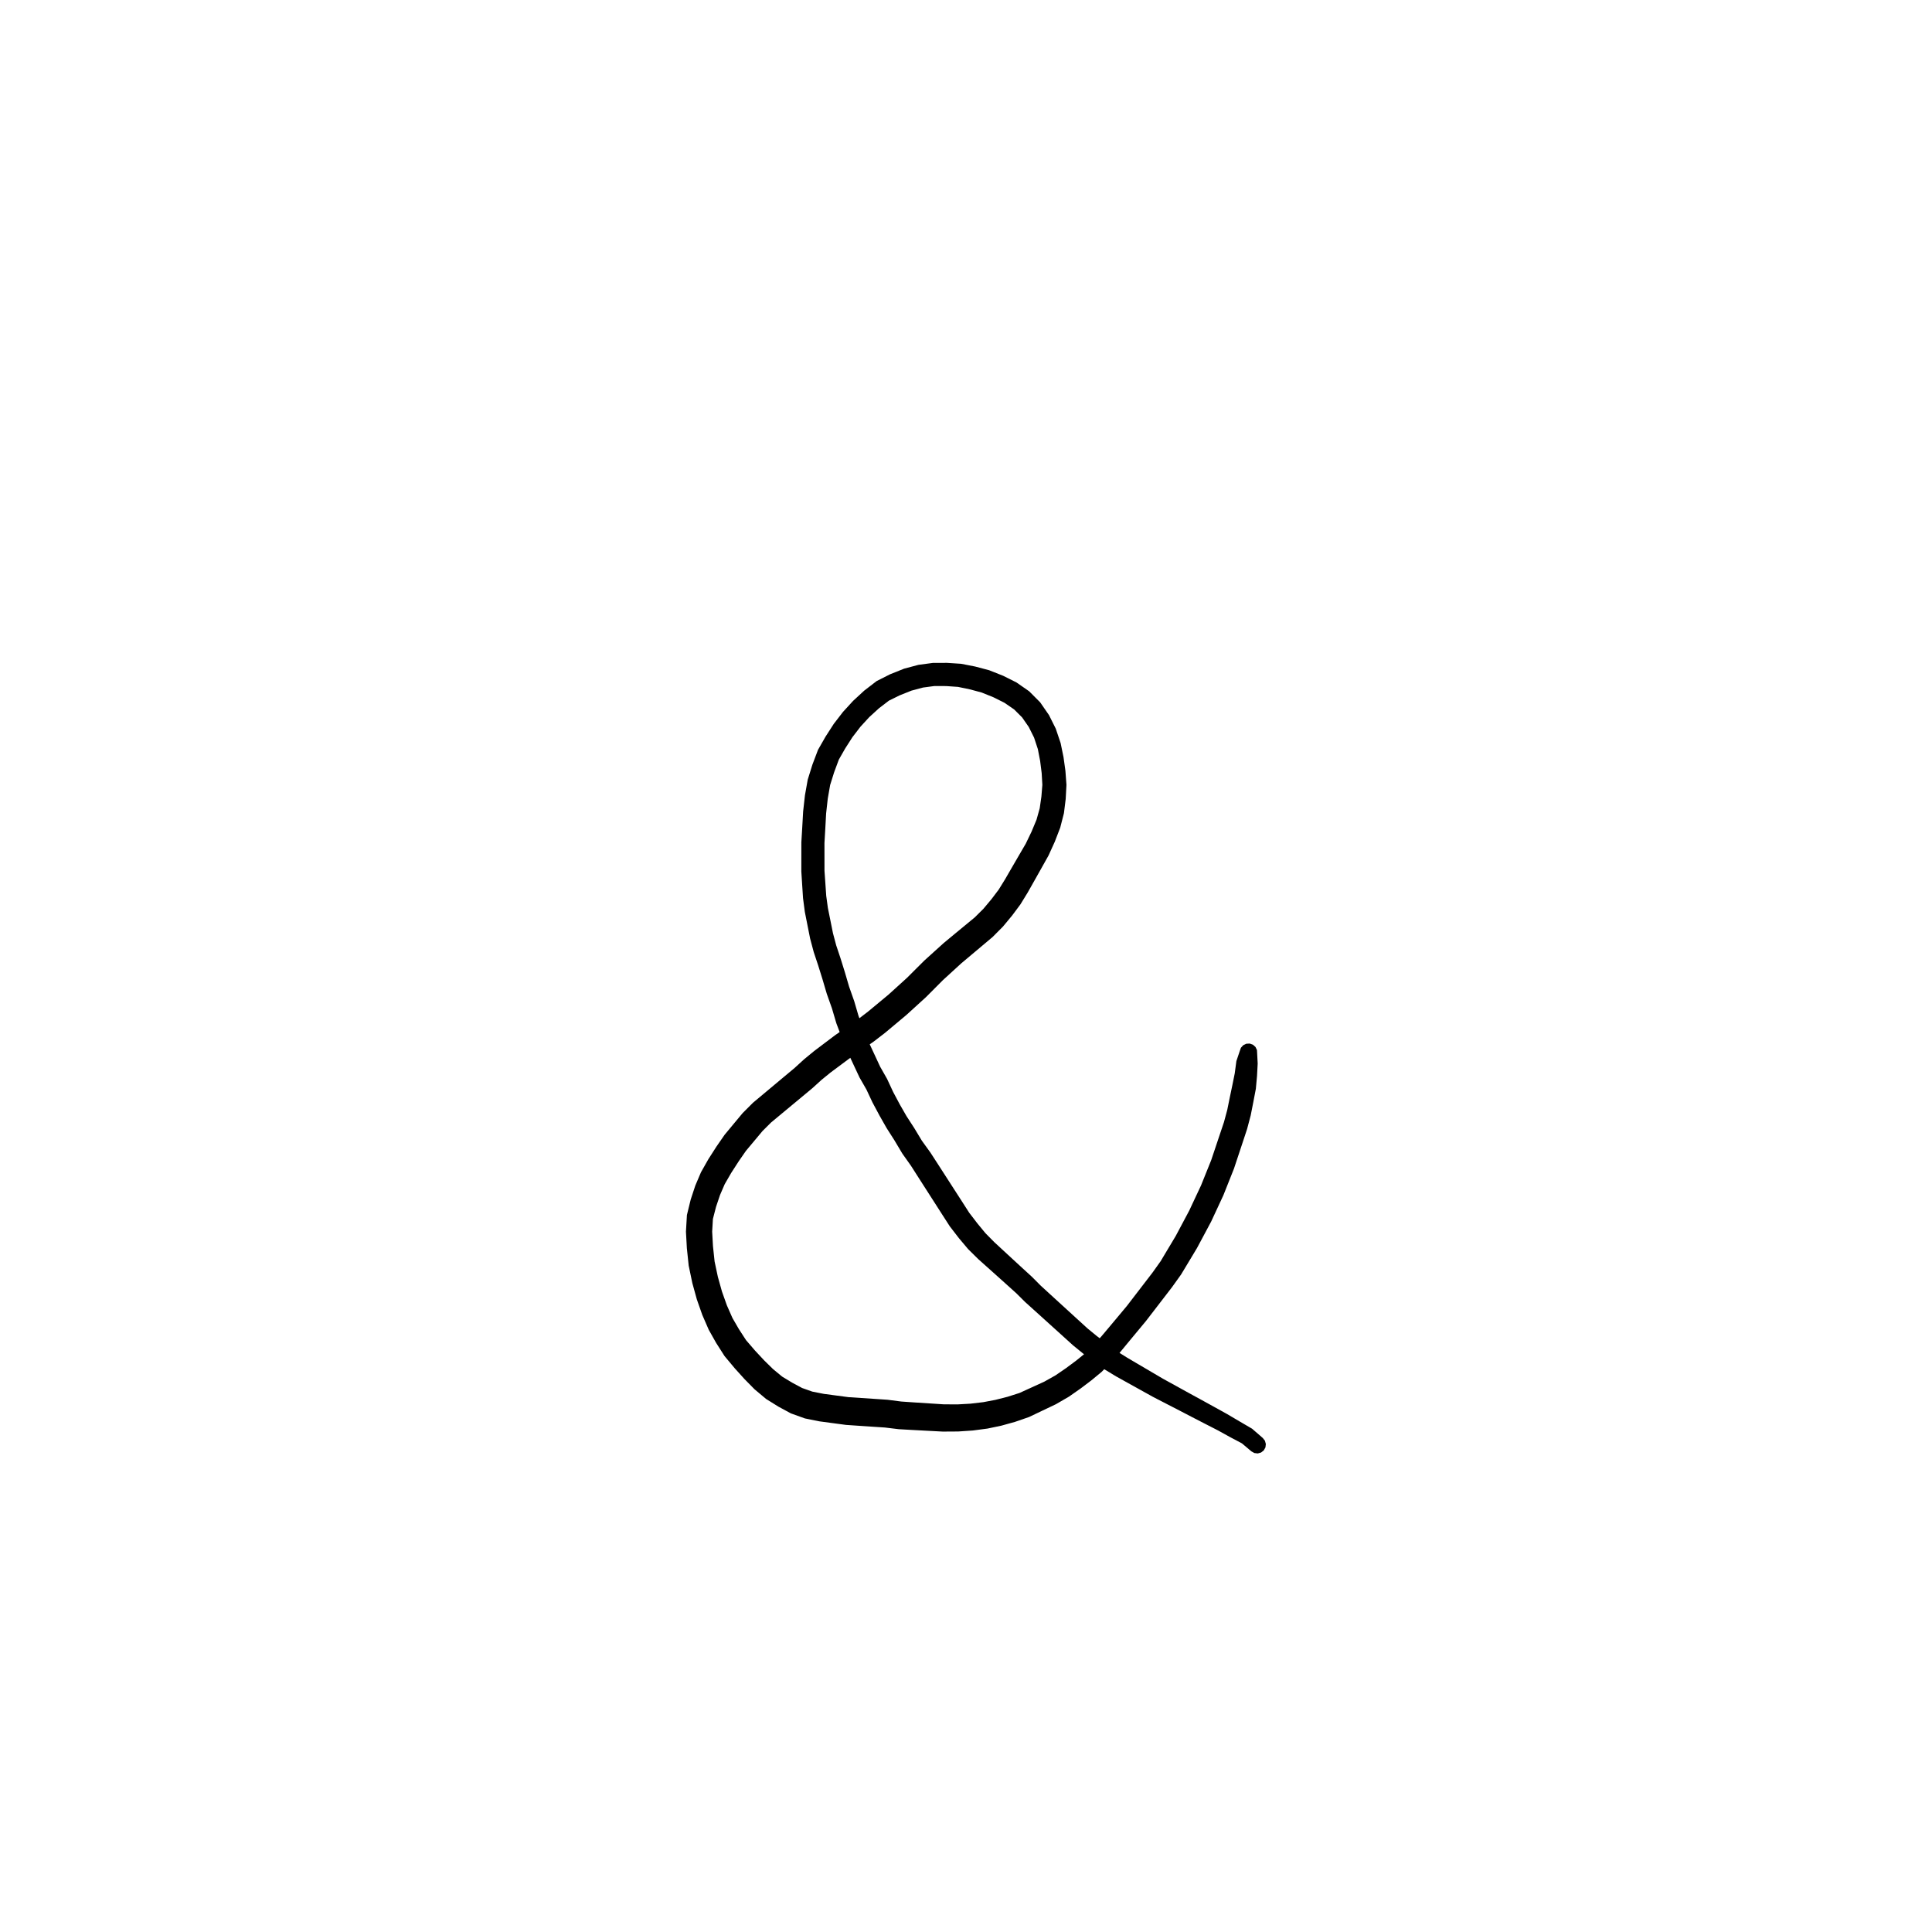
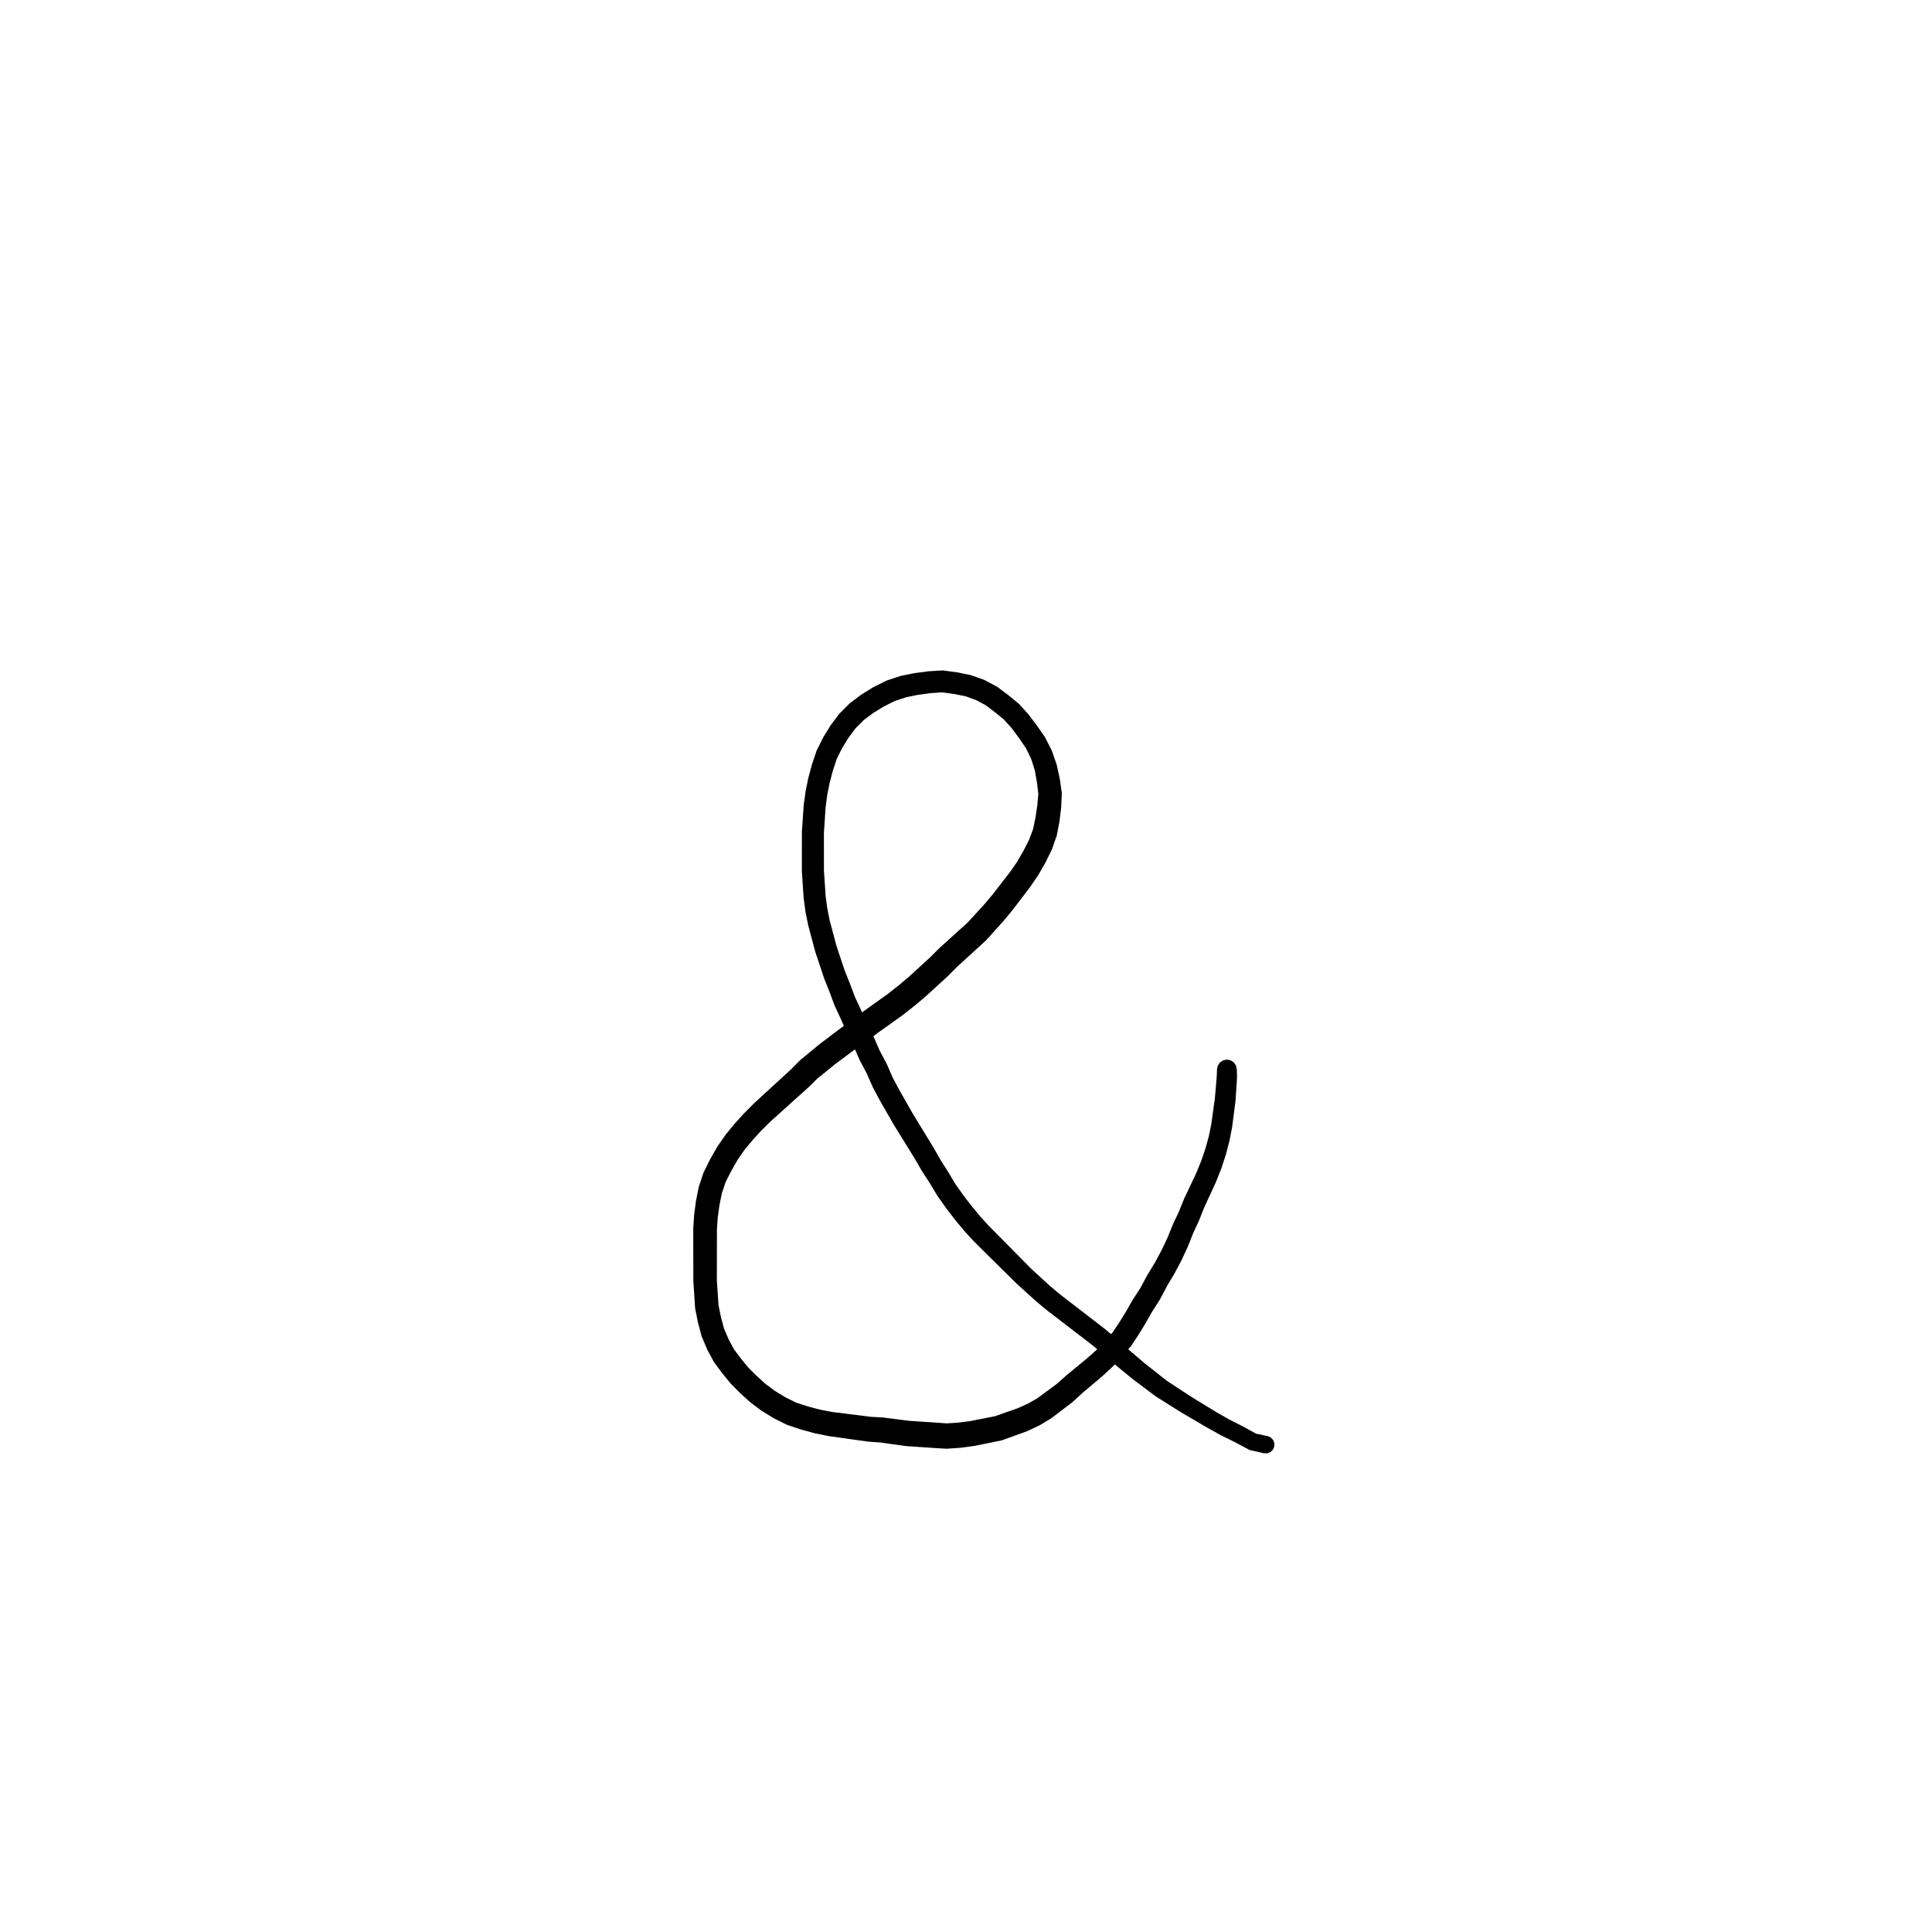
<svg xmlns="http://www.w3.org/2000/svg" viewBox="0 0 300 300" width="300" height="300">
-   <path d="M 196.088 223.295 L 194.426 221.853 L 192.419 220.68 L 190.546 219.575 L 188.536 218.461 L 186.542 217.363 L 184.544 216.271 L 182.55 215.17 L 180.576 214.083 L 178.735 213 L 176.873 211.906 L 175.035 210.824 L 173.391 209.797 L 171.856 208.627 L 170.282 207.436 L 168.875 206.282 L 167.437 204.969 L 165.967 203.626 L 164.497 202.283 L 163.028 200.94 L 161.59 199.622 L 160.255 198.278 L 158.756 196.906 L 157.291 195.558 L 155.828 194.207 L 154.399 192.885 L 153.023 191.492 L 151.768 189.969 L 150.5 188.316 L 149.338 186.505 L 148.13 184.632 L 146.923 182.758 L 145.715 180.884 L 144.479 178.975 L 143.149 177.13 L 141.961 175.162 L 140.759 173.306 L 139.721 171.498 L 138.685 169.552 L 137.74 167.52 L 136.671 165.643 L 135.768 163.7 L 134.853 161.736 L 134.079 159.792 L 133.306 157.73 L 132.644 155.467 L 131.842 153.19 L 131.185 150.945 L 130.506 148.771 L 129.847 146.798 L 129.341 144.899 L 128.949 142.947 L 128.554 140.996 L 128.297 139.106 L 128.162 137.157 L 128.026 135.21 L 128.024 133.125 L 128.022 130.901 L 128.151 128.674 L 128.281 126.309 L 128.536 124.003 L 128.904 121.895 L 129.526 119.912 L 130.257 117.943 L 131.232 116.236 L 132.37 114.461 L 133.616 112.84 L 134.986 111.348 L 136.483 109.983 L 138.032 108.795 L 139.686 107.979 L 141.528 107.242 L 143.321 106.763 L 145.097 106.526 L 146.927 106.533 L 148.756 106.66 L 150.591 107.039 L 152.436 107.536 L 154.273 108.278 L 155.963 109.122 L 157.467 110.156 L 158.709 111.392 L 159.75 112.893 L 160.57 114.536 L 161.157 116.319 L 161.512 118.159 L 161.751 120.05 L 161.856 121.875 L 161.707 123.695 L 161.445 125.517 L 160.949 127.288 L 160.182 129.129 L 159.28 131.005 L 158.234 132.798 L 157.149 134.666 L 156.085 136.507 L 155.077 138.139 L 153.954 139.623 L 152.703 141.116 L 151.357 142.453 L 149.815 143.724 L 148.201 145.056 L 146.557 146.418 L 145.045 147.783 L 143.532 149.152 L 142.154 150.524 L 140.85 151.827 L 139.412 153.132 L 137.972 154.439 L 136.396 155.747 L 134.818 157.055 L 133.15 158.337 L 131.453 159.511 L 129.681 160.742 L 128.044 161.976 L 126.408 163.214 L 124.859 164.487 L 123.383 165.834 L 121.811 167.146 L 120.206 168.488 L 118.601 169.83 L 116.924 171.232 L 115.318 172.84 L 113.919 174.52 L 112.523 176.201 L 111.245 178.047 L 109.995 179.998 L 108.848 182.025 L 107.968 184.093 L 107.253 186.26 L 106.665 188.667 L 106.514 191.25 L 106.656 193.825 L 106.939 196.523 L 107.504 199.232 L 108.206 201.774 L 109.054 204.188 L 110.059 206.499 L 111.203 208.527 L 112.505 210.567 L 114.078 212.452 L 115.598 214.135 L 117.16 215.722 L 118.952 217.225 L 120.87 218.421 L 122.808 219.469 L 124.983 220.252 L 127.212 220.702 L 129.29 220.981 L 131.37 221.259 L 133.45 221.401 L 135.459 221.536 L 137.403 221.664 L 139.553 221.924 L 141.768 222.05 L 144.049 222.172 L 146.389 222.296 L 148.791 222.281 L 151.066 222.127 L 153.344 221.826 L 155.489 221.377 L 157.615 220.786 L 159.786 220.035 L 161.889 219.032 L 163.963 218.044 L 165.975 216.878 L 167.81 215.596 L 169.474 214.336 L 171.047 213.036 L 172.48 211.588 L 173.87 210.044 L 175.228 208.4 L 176.563 206.79 L 177.925 205.152 L 179.287 203.384 L 180.627 201.643 L 181.988 199.875 L 183.392 197.913 L 184.64 195.842 L 185.871 193.793 L 186.968 191.743 L 188.064 189.69 L 189.021 187.634 L 189.976 185.575 L 190.795 183.515 L 191.614 181.453 L 192.298 179.39 L 192.965 177.38 L 193.647 175.315 L 194.209 173.193 L 194.616 171.124 L 195.009 169.063 L 195.19 167.079 L 195.292 165.146 L 195.211 163.586 L 195.182 163.054 L 194.952 162.575 L 194.556 162.22 L 194.054 162.043 L 193.523 162.072 L 193.044 162.302 L 192.688 162.698 L 192.512 163.2 L 191.985 164.765 L 191.73 166.671 L 191.374 168.437 L 190.964 170.394 L 190.568 172.343 L 190.058 174.238 L 189.401 176.192 L 188.729 178.2 L 188.073 180.154 L 187.285 182.11 L 186.498 184.068 L 185.578 186.027 L 184.66 187.988 L 183.613 189.954 L 182.567 191.921 L 181.387 193.89 L 180.224 195.837 L 178.949 197.625 L 177.632 199.339 L 176.293 201.081 L 174.977 202.794 L 173.66 204.371 L 172.317 205.975 L 170.996 207.545 L 169.707 208.947 L 168.462 210.178 L 167.089 211.289 L 165.538 212.44 L 163.891 213.569 L 162.153 214.545 L 160.209 215.433 L 158.294 216.304 L 156.447 216.893 L 154.555 217.373 L 152.683 217.728 L 150.675 217.963 L 148.664 218.076 L 146.513 218.062 L 144.299 217.917 L 142.027 217.772 L 139.956 217.63 L 137.82 217.354 L 135.747 217.214 L 133.738 217.082 L 131.8 216.955 L 129.861 216.698 L 127.922 216.44 L 126.133 216.087 L 124.558 215.531 L 123.014 214.704 L 121.45 213.757 L 120.027 212.582 L 118.643 211.222 L 117.217 209.69 L 115.844 208.094 L 114.734 206.384 L 113.736 204.661 L 112.866 202.687 L 112.106 200.548 L 111.469 198.268 L 110.963 195.888 L 110.71 193.496 L 110.585 191.25 L 110.701 189.279 L 111.184 187.401 L 111.808 185.55 L 112.536 183.868 L 113.532 182.145 L 114.693 180.346 L 115.825 178.71 L 117.107 177.177 L 118.387 175.642 L 119.728 174.304 L 121.265 173.027 L 122.874 171.69 L 124.484 170.354 L 126.126 168.988 L 127.596 167.656 L 128.994 166.519 L 130.572 165.346 L 132.149 164.169 L 133.86 162.989 L 135.645 161.752 L 137.458 160.355 L 139.095 158.985 L 140.733 157.614 L 142.24 156.243 L 143.748 154.87 L 145.123 153.493 L 146.423 152.187 L 147.857 150.877 L 149.292 149.564 L 150.861 148.248 L 152.462 146.901 L 154.134 145.494 L 155.734 143.884 L 157.162 142.163 L 158.45 140.433 L 159.585 138.582 L 160.663 136.674 L 161.722 134.791 L 162.818 132.835 L 163.791 130.693 L 164.631 128.515 L 165.207 126.269 L 165.48 124.073 L 165.599 121.875 L 165.437 119.682 L 165.14 117.555 L 164.691 115.377 L 163.938 113.142 L 162.884 111.036 L 161.514 109.054 L 159.81 107.344 L 157.832 105.967 L 155.771 104.936 L 153.591 104.071 L 151.418 103.497 L 149.235 103.072 L 147.047 102.931 L 144.858 102.938 L 142.616 103.237 L 140.391 103.83 L 138.216 104.7 L 136.12 105.759 L 134.186 107.249 L 132.469 108.831 L 130.893 110.552 L 129.46 112.414 L 128.188 114.389 L 127.02 116.432 L 126.144 118.749 L 125.426 121.052 L 124.991 123.497 L 124.71 126.012 L 124.572 128.469 L 124.434 130.795 L 124.431 133.125 L 124.43 135.326 L 124.561 137.397 L 124.694 139.466 L 124.973 141.593 L 125.382 143.66 L 125.793 145.726 L 126.358 147.845 L 127.039 149.89 L 127.699 152.001 L 128.381 154.31 L 129.186 156.586 L 129.863 158.877 L 130.698 161.101 L 131.531 163.175 L 132.491 165.229 L 133.462 167.303 L 134.537 169.177 L 135.467 171.162 L 136.574 173.234 L 137.679 175.176 L 138.888 177.07 L 140.11 179.12 L 141.459 181.025 L 142.633 182.866 L 143.836 184.742 L 145.04 186.618 L 146.242 188.495 L 147.491 190.434 L 148.901 192.263 L 150.325 193.955 L 151.896 195.508 L 153.413 196.864 L 154.896 198.192 L 156.378 199.523 L 157.826 200.829 L 159.169 202.164 L 160.678 203.525 L 162.155 204.86 L 163.631 206.196 L 165.108 207.531 L 166.616 208.897 L 168.156 210.153 L 169.796 211.373 L 171.475 212.614 L 173.313 213.729 L 175.225 214.791 L 177.113 215.839 L 179.022 216.899 L 181.066 217.955 L 183.09 218.997 L 185.11 220.048 L 187.133 221.092 L 189.141 222.121 L 191.019 223.159 L 192.85 224.129 L 194.314 225.366 L 194.777 225.626 L 195.305 225.69 L 195.818 225.546 L 196.236 225.218 L 196.497 224.754 L 196.56 224.226 L 196.417 223.713 Z" fill="black" fill-rule="nonzero" />
+   <path d="M 196.836 222.999 L 195.023 222.612 L 193.022 221.507 L 190.895 220.429 L 188.805 219.237 L 186.823 218.026 L 184.844 216.812 L 183.001 215.6 L 181.191 214.408 L 179.516 213.087 L 177.812 211.747 L 176.242 210.411 L 174.67 209.081 L 173.202 207.736 L 171.55 206.35 L 169.788 204.988 L 168.048 203.647 L 166.308 202.307 L 164.592 200.984 L 163.039 199.682 L 161.596 198.362 L 160.154 197.045 L 158.852 195.724 L 157.522 194.376 L 156.191 193.028 L 154.858 191.682 L 153.553 190.366 L 152.265 188.948 L 150.969 187.394 L 149.667 185.703 L 148.383 183.906 L 147.204 181.93 L 146.014 180.065 L 144.958 178.201 L 143.877 176.433 L 142.81 174.689 L 141.758 172.969 L 140.704 171.116 L 139.649 169.261 L 138.623 167.332 L 137.687 165.188 L 136.616 163.179 L 135.687 161.055 L 134.614 158.913 L 133.685 156.794 L 132.763 154.828 L 131.975 152.731 L 131.18 150.751 L 130.525 148.791 L 129.872 146.831 L 129.352 144.872 L 128.831 142.915 L 128.453 141.013 L 128.201 139.115 L 128.072 137.163 L 127.94 135.211 L 127.94 133.259 L 127.939 131.25 L 127.938 129.298 L 128.069 127.346 L 128.196 125.393 L 128.444 123.494 L 128.819 121.591 L 129.323 119.683 L 129.93 117.833 L 130.783 116.132 L 131.777 114.522 L 132.862 113.074 L 134.17 111.77 L 135.622 110.692 L 137.234 109.704 L 138.934 108.854 L 140.731 108.259 L 142.58 107.891 L 144.478 107.636 L 146.26 107.505 L 148.047 107.745 L 149.885 108.104 L 151.524 108.686 L 153.042 109.5 L 154.52 110.612 L 155.869 111.711 L 157.071 113.038 L 158.201 114.561 L 159.312 116.183 L 160.124 117.847 L 160.69 119.649 L 161.021 121.5 L 161.233 123.275 L 161.075 125.038 L 160.796 126.922 L 160.417 128.734 L 159.818 130.359 L 158.943 132.078 L 157.935 133.833 L 156.799 135.459 L 155.481 137.156 L 154.159 138.863 L 152.867 140.404 L 151.55 141.839 L 150.268 143.237 L 148.861 144.508 L 147.384 145.844 L 145.872 147.213 L 144.396 148.685 L 142.82 150.129 L 141.242 151.575 L 139.558 152.998 L 137.745 154.42 L 135.907 155.73 L 134.009 157.096 L 132.283 158.434 L 130.559 159.64 L 128.926 160.875 L 127.293 162.113 L 125.789 163.348 L 124.246 164.622 L 122.877 166.002 L 121.445 167.32 L 119.979 168.666 L 118.513 170.013 L 117.013 171.393 L 115.484 172.934 L 114.09 174.476 L 112.677 176.184 L 111.381 178.063 L 110.246 180.053 L 109.235 182.099 L 108.494 184.342 L 108.061 186.526 L 107.784 188.656 L 107.649 190.787 L 107.651 192.857 L 107.654 194.866 L 107.658 196.875 L 107.662 198.945 L 107.797 201.014 L 107.939 203.144 L 108.37 205.328 L 108.954 207.519 L 109.836 209.594 L 110.881 211.529 L 112.185 213.28 L 113.474 214.855 L 114.907 216.295 L 116.476 217.724 L 118.219 219.036 L 120.101 220.197 L 122.167 221.231 L 124.351 221.971 L 126.47 222.544 L 128.596 222.98 L 130.663 223.274 L 132.67 223.56 L 134.74 223.848 L 136.748 223.997 L 138.691 224.271 L 140.763 224.553 L 142.837 224.693 L 144.846 224.828 L 146.987 224.96 L 149.191 224.808 L 151.326 224.516 L 153.396 224.099 L 155.539 223.66 L 157.548 222.939 L 159.499 222.229 L 161.395 221.339 L 163.171 220.282 L 164.854 219.002 L 166.522 217.732 L 168.022 216.351 L 169.592 215.028 L 171.219 213.653 L 172.772 212.214 L 174.161 210.67 L 175.579 209.09 L 176.739 207.34 L 177.838 205.544 L 178.898 203.684 L 180.111 201.782 L 181.188 199.747 L 182.385 197.733 L 183.491 195.641 L 184.461 193.542 L 185.257 191.53 L 186.188 189.518 L 186.985 187.507 L 187.893 185.536 L 188.839 183.48 L 189.668 181.378 L 190.357 179.27 L 190.906 177.158 L 191.32 175.045 L 191.587 172.982 L 191.849 170.931 L 191.97 169.137 L 192.09 167.259 L 192.053 166.071 L 191.936 165.482 L 191.602 164.983 L 191.103 164.649 L 190.513 164.532 L 189.924 164.649 L 189.425 164.983 L 189.091 165.482 L 188.974 166.071 L 188.937 167.116 L 188.789 168.899 L 188.642 170.587 L 188.368 172.553 L 188.1 174.508 L 187.711 176.413 L 187.188 178.319 L 186.537 180.229 L 185.759 182.145 L 184.831 184.107 L 183.863 186.154 L 183.053 188.16 L 182.109 190.166 L 181.298 192.172 L 180.393 194.091 L 179.356 196.017 L 178.143 198.021 L 177.077 200.004 L 175.879 201.851 L 174.796 203.742 L 173.752 205.428 L 172.77 206.892 L 171.508 208.259 L 170.219 209.661 L 168.826 210.901 L 167.239 212.204 L 165.594 213.56 L 164.148 214.858 L 162.601 215.998 L 161.07 217.129 L 159.631 217.947 L 158.046 218.664 L 156.246 219.293 L 154.505 219.912 L 152.631 220.276 L 150.683 220.662 L 148.8 220.906 L 146.987 221.022 L 145.109 220.886 L 143.1 220.753 L 141.156 220.625 L 139.211 220.372 L 137.136 220.11 L 135.126 219.992 L 133.179 219.743 L 131.167 219.494 L 129.217 219.252 L 127.324 218.885 L 125.426 218.386 L 123.592 217.787 L 121.908 216.946 L 120.308 215.964 L 118.837 214.865 L 117.459 213.616 L 116.213 212.377 L 115.092 211.006 L 113.985 209.542 L 113.155 207.996 L 112.43 206.32 L 111.943 204.494 L 111.57 202.66 L 111.445 200.771 L 111.311 198.823 L 111.316 196.875 L 111.319 194.866 L 111.322 192.857 L 111.324 190.909 L 111.457 189.023 L 111.716 187.135 L 112.087 185.3 L 112.684 183.526 L 113.548 181.822 L 114.557 180.062 L 115.671 178.459 L 116.937 176.952 L 118.222 175.548 L 119.638 174.143 L 121.086 172.844 L 122.566 171.512 L 124.046 170.18 L 125.561 168.82 L 126.87 167.521 L 128.273 166.384 L 129.716 165.208 L 131.297 164.036 L 132.878 162.86 L 134.637 161.655 L 136.393 160.315 L 138.244 159.002 L 140.156 157.634 L 142.094 156.11 L 143.892 154.586 L 145.529 153.085 L 147.167 151.582 L 148.637 150.109 L 150.071 148.799 L 151.541 147.456 L 153.08 146.049 L 154.477 144.5 L 155.838 142.988 L 157.225 141.315 L 158.581 139.541 L 159.942 137.756 L 161.216 135.899 L 162.351 133.904 L 163.351 131.873 L 164.092 129.748 L 164.517 127.542 L 164.774 125.408 L 164.883 123.153 L 164.559 120.911 L 164.086 118.744 L 163.314 116.528 L 162.25 114.442 L 160.951 112.582 L 159.67 110.891 L 158.193 109.271 L 156.596 107.959 L 154.86 106.66 L 152.896 105.6 L 150.785 104.842 L 148.605 104.398 L 146.374 104.102 L 144.138 104.239 L 142.018 104.519 L 139.85 104.955 L 137.628 105.699 L 135.578 106.724 L 133.709 107.879 L 131.946 109.212 L 130.308 110.854 L 128.982 112.621 L 127.833 114.493 L 126.811 116.542 L 126.079 118.71 L 125.511 120.819 L 125.083 122.934 L 124.795 125.053 L 124.654 127.118 L 124.518 129.184 L 124.516 131.25 L 124.515 133.259 L 124.515 135.325 L 124.651 137.391 L 124.79 139.456 L 125.074 141.576 L 125.5 143.692 L 126.05 145.753 L 126.601 147.812 L 127.287 149.87 L 127.972 151.927 L 128.784 153.966 L 129.603 156.154 L 130.556 158.206 L 131.502 160.372 L 132.571 162.516 L 133.518 164.678 L 134.589 166.687 L 135.529 168.829 L 136.645 170.918 L 137.734 172.813 L 138.822 174.709 L 139.913 176.472 L 140.989 178.21 L 142.051 179.924 L 143.138 181.81 L 144.359 183.695 L 145.59 185.736 L 146.985 187.69 L 148.361 189.481 L 149.744 191.141 L 151.135 192.669 L 152.508 194.033 L 153.854 195.365 L 155.202 196.696 L 156.55 198.026 L 157.926 199.384 L 159.431 200.745 L 160.934 202.103 L 162.595 203.48 L 164.362 204.836 L 166.103 206.175 L 167.846 207.512 L 169.566 208.829 L 171.129 210.121 L 172.607 211.454 L 174.249 212.803 L 175.893 214.146 L 177.672 215.485 L 179.479 216.842 L 181.419 218.061 L 183.325 219.259 L 185.365 220.456 L 187.4 221.656 L 189.596 222.875 L 191.755 223.94 L 194.039 225.155 L 196.244 225.661 L 196.776 225.673 L 197.272 225.481 L 197.657 225.113 L 197.871 224.626 L 197.883 224.094 L 197.691 223.598 L 197.323 223.214 Z" fill="black" fill-rule="nonzero" />
</svg>
